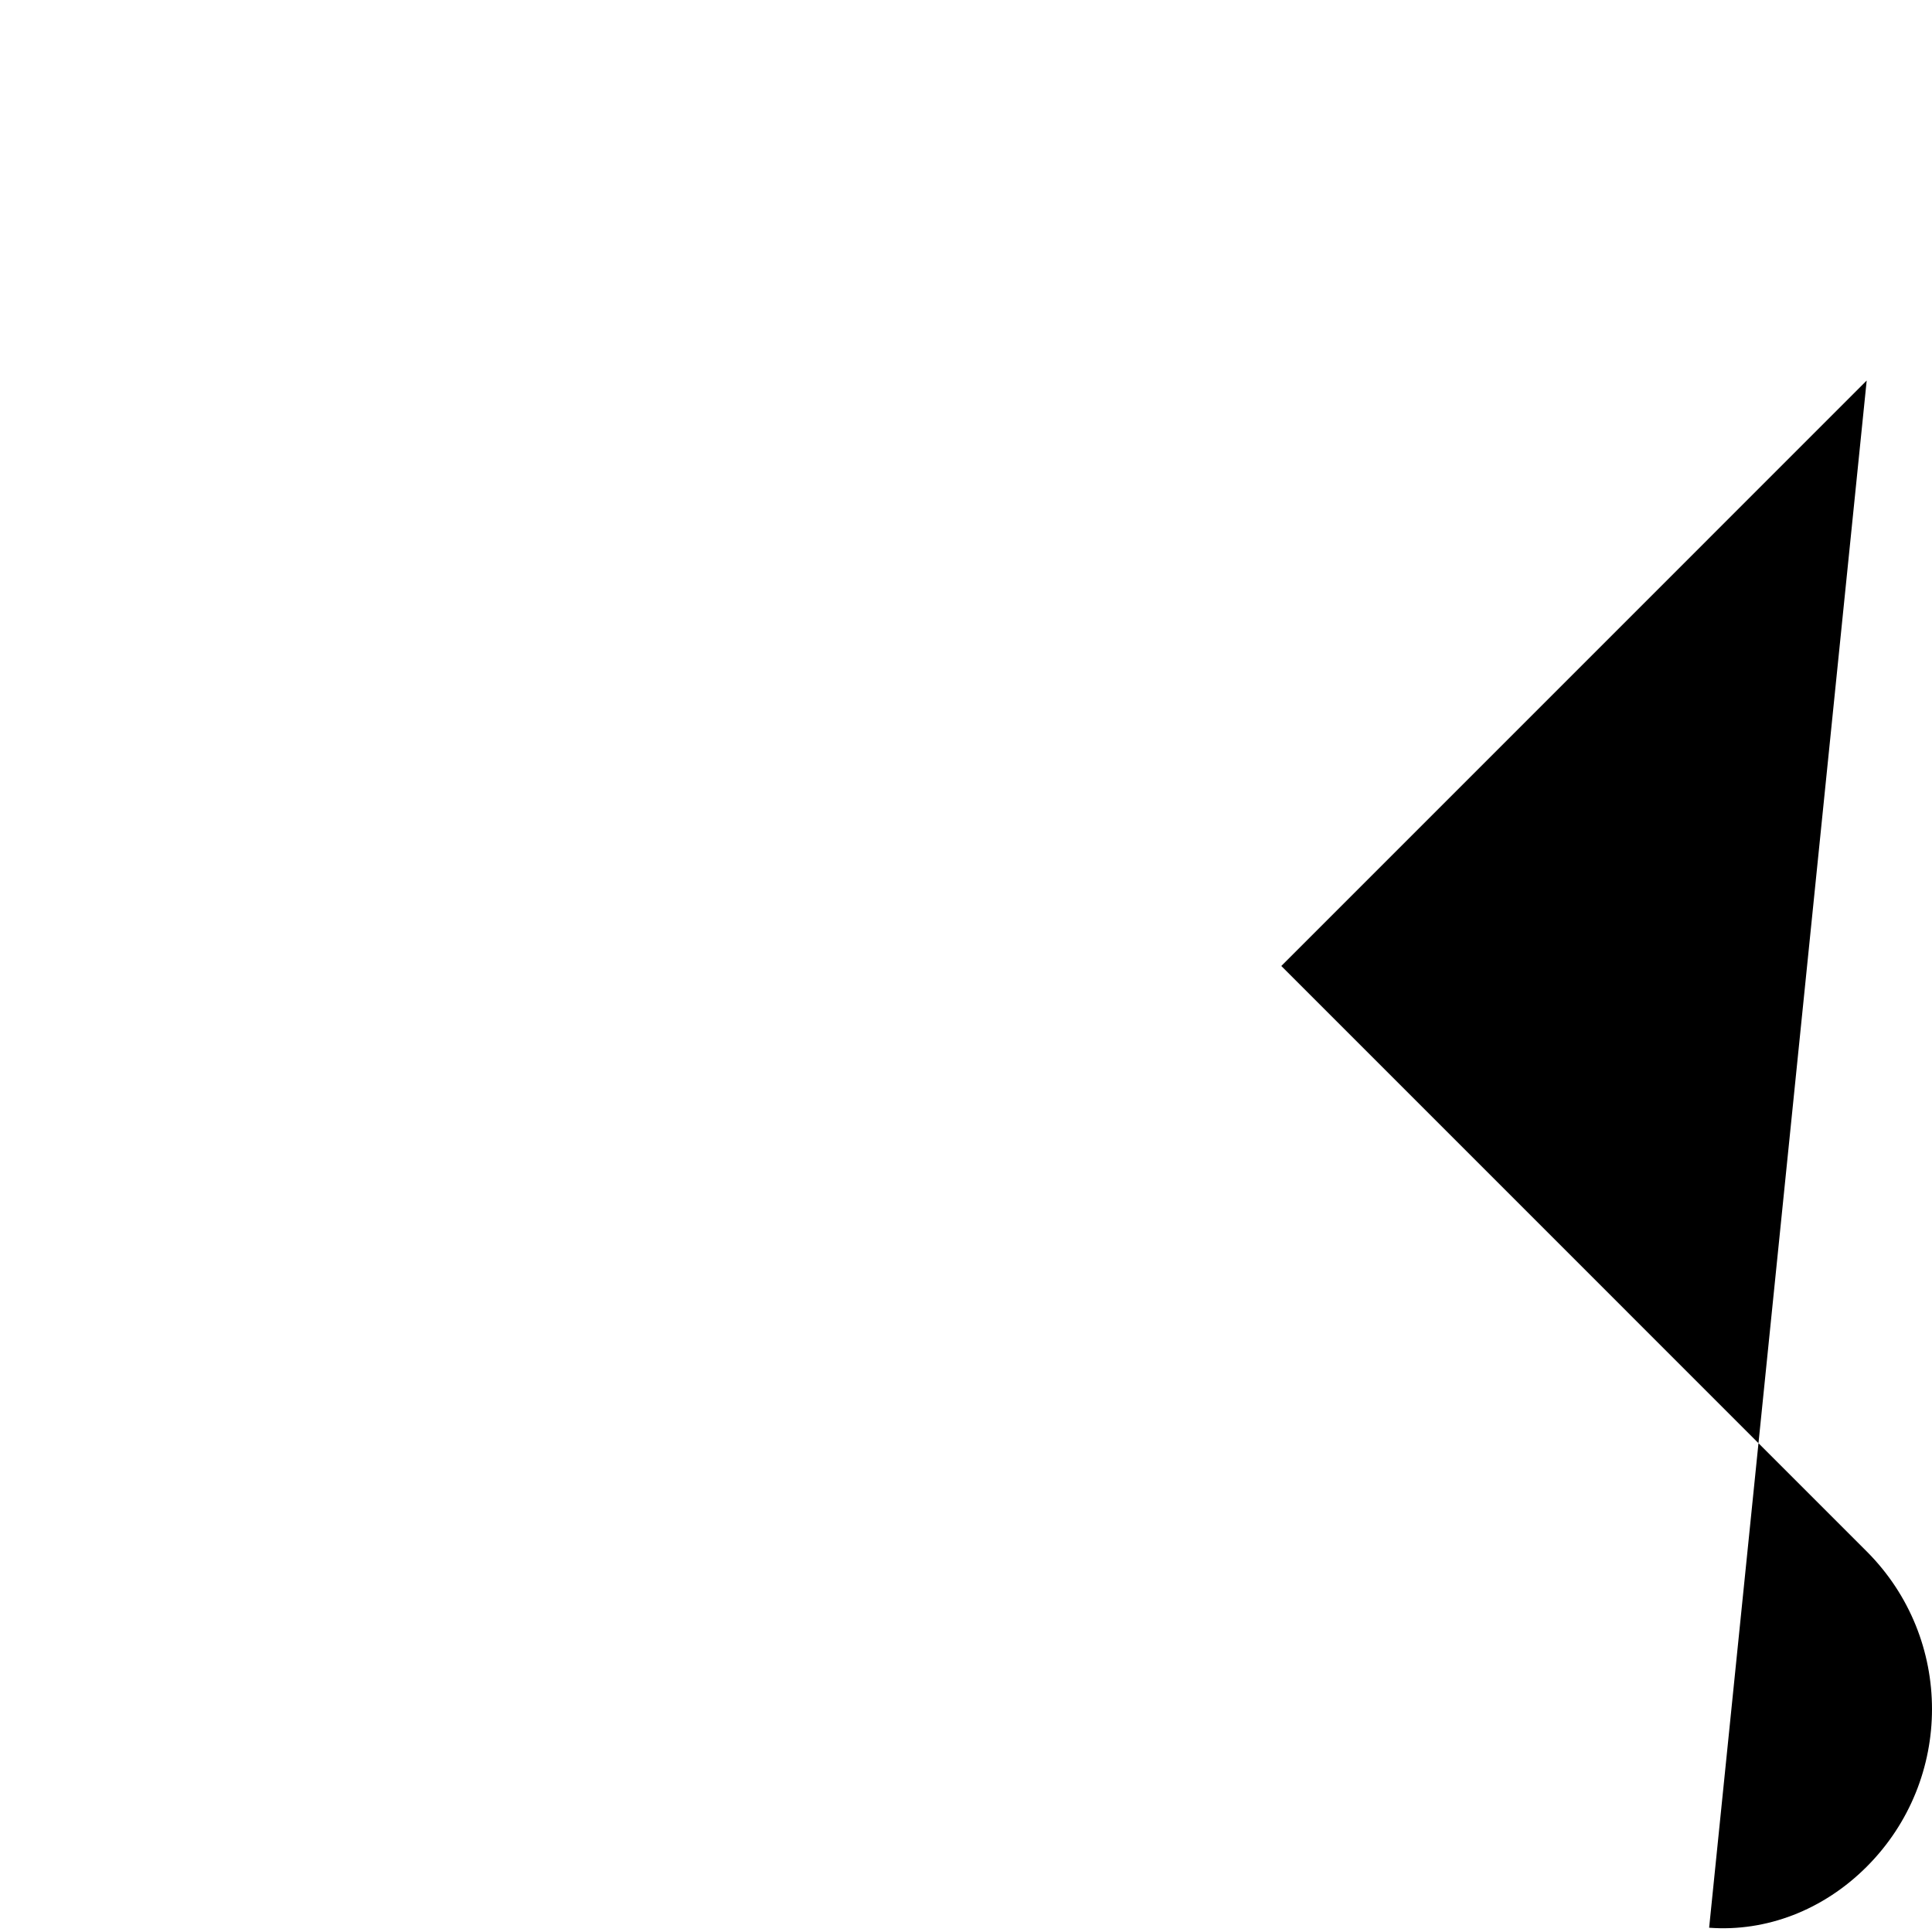
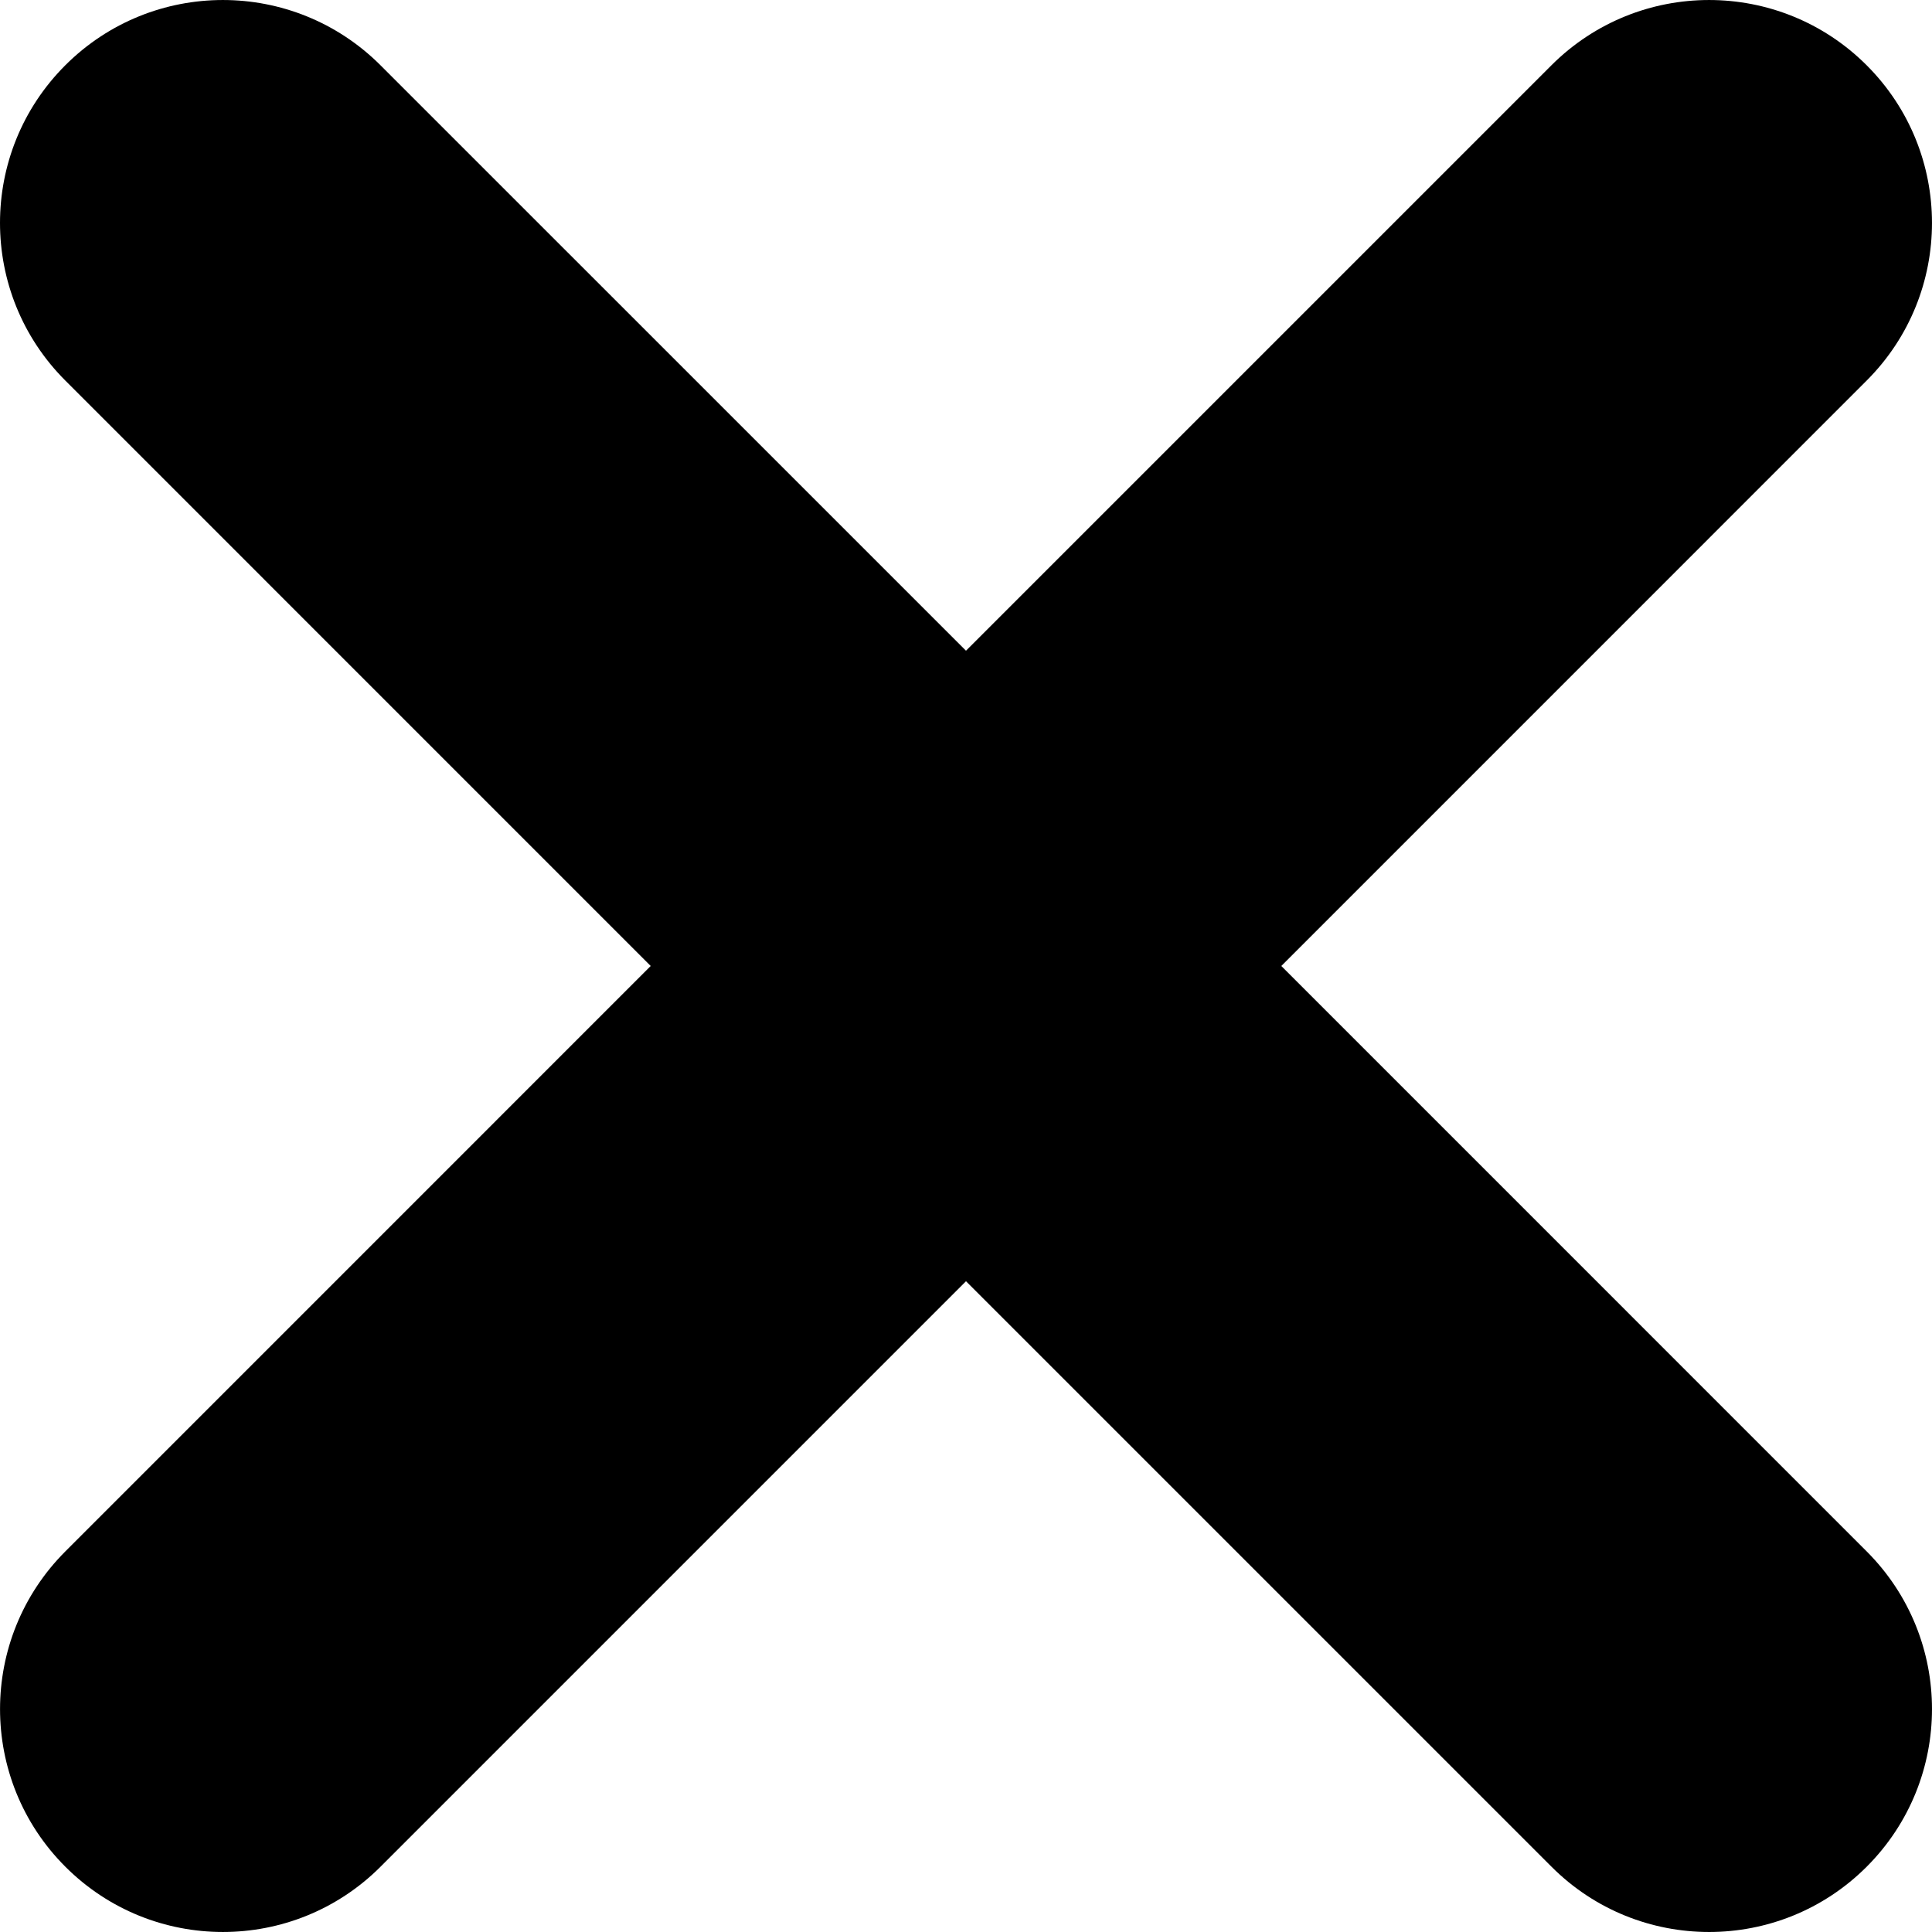
<svg viewBox="0 0 348.333 348.334" xml:space="preserve">
-   <path d="M336.559,68.611L231.016,174.165l105.543,     105.549c15.699,15.705,15.699,41.145,0,56.85     c-7.844,7.844-18.128,11.769-28.407,11.     769c-10.296,0-20.581-3.919-28.419-11.     769L174.167,231.003L68.609,336.563     c-7.843,7.844-18.128,11.769-28.416,11.     769c-10.285,0-20.563-3.919-28.413-11.     769c-15.699-15.698-15.699-41.139,0-56.85     l105.54-105.549L11.774,68.611c-15.699-15.     699-15.699-41.145,0-56.844c15.696-15.687,41.     127-15.687,56.829,0l105.563,105.554      L279.721,11.767c15.705-15.687,41.139-15.687,     56.832,0C352.258,27.466,352.258,52.912,336.     559,68.611z" />
+   <path d="M336.559,68.611L231.016,174.165l105.543,105.549c15.699,15.705,15.699,41.145,0,56.85c-7.844,7.844-18.128,11.769-28.407,11.769c-10.296,0-20.581-3.919-28.419-11.769L174.167,231.003L68.609,336.563c-7.843,7.844-18.128,11.769-28.416,11.769c-10.285,0-20.563-3.919-28.413-11.769c-15.699-15.698-15.699-41.139,0-56.85l105.54-105.549L11.774,68.611c-15.699-15.699-15.699-41.145,0-56.844c15.696-15.687,41.127-15.687,56.829,0l105.563,105.554L279.721,11.767c15.705-15.687,41.139-15.687,56.832,0C352.258,27.466,352.258,52.912,336.559,68.611z" />
</svg>
